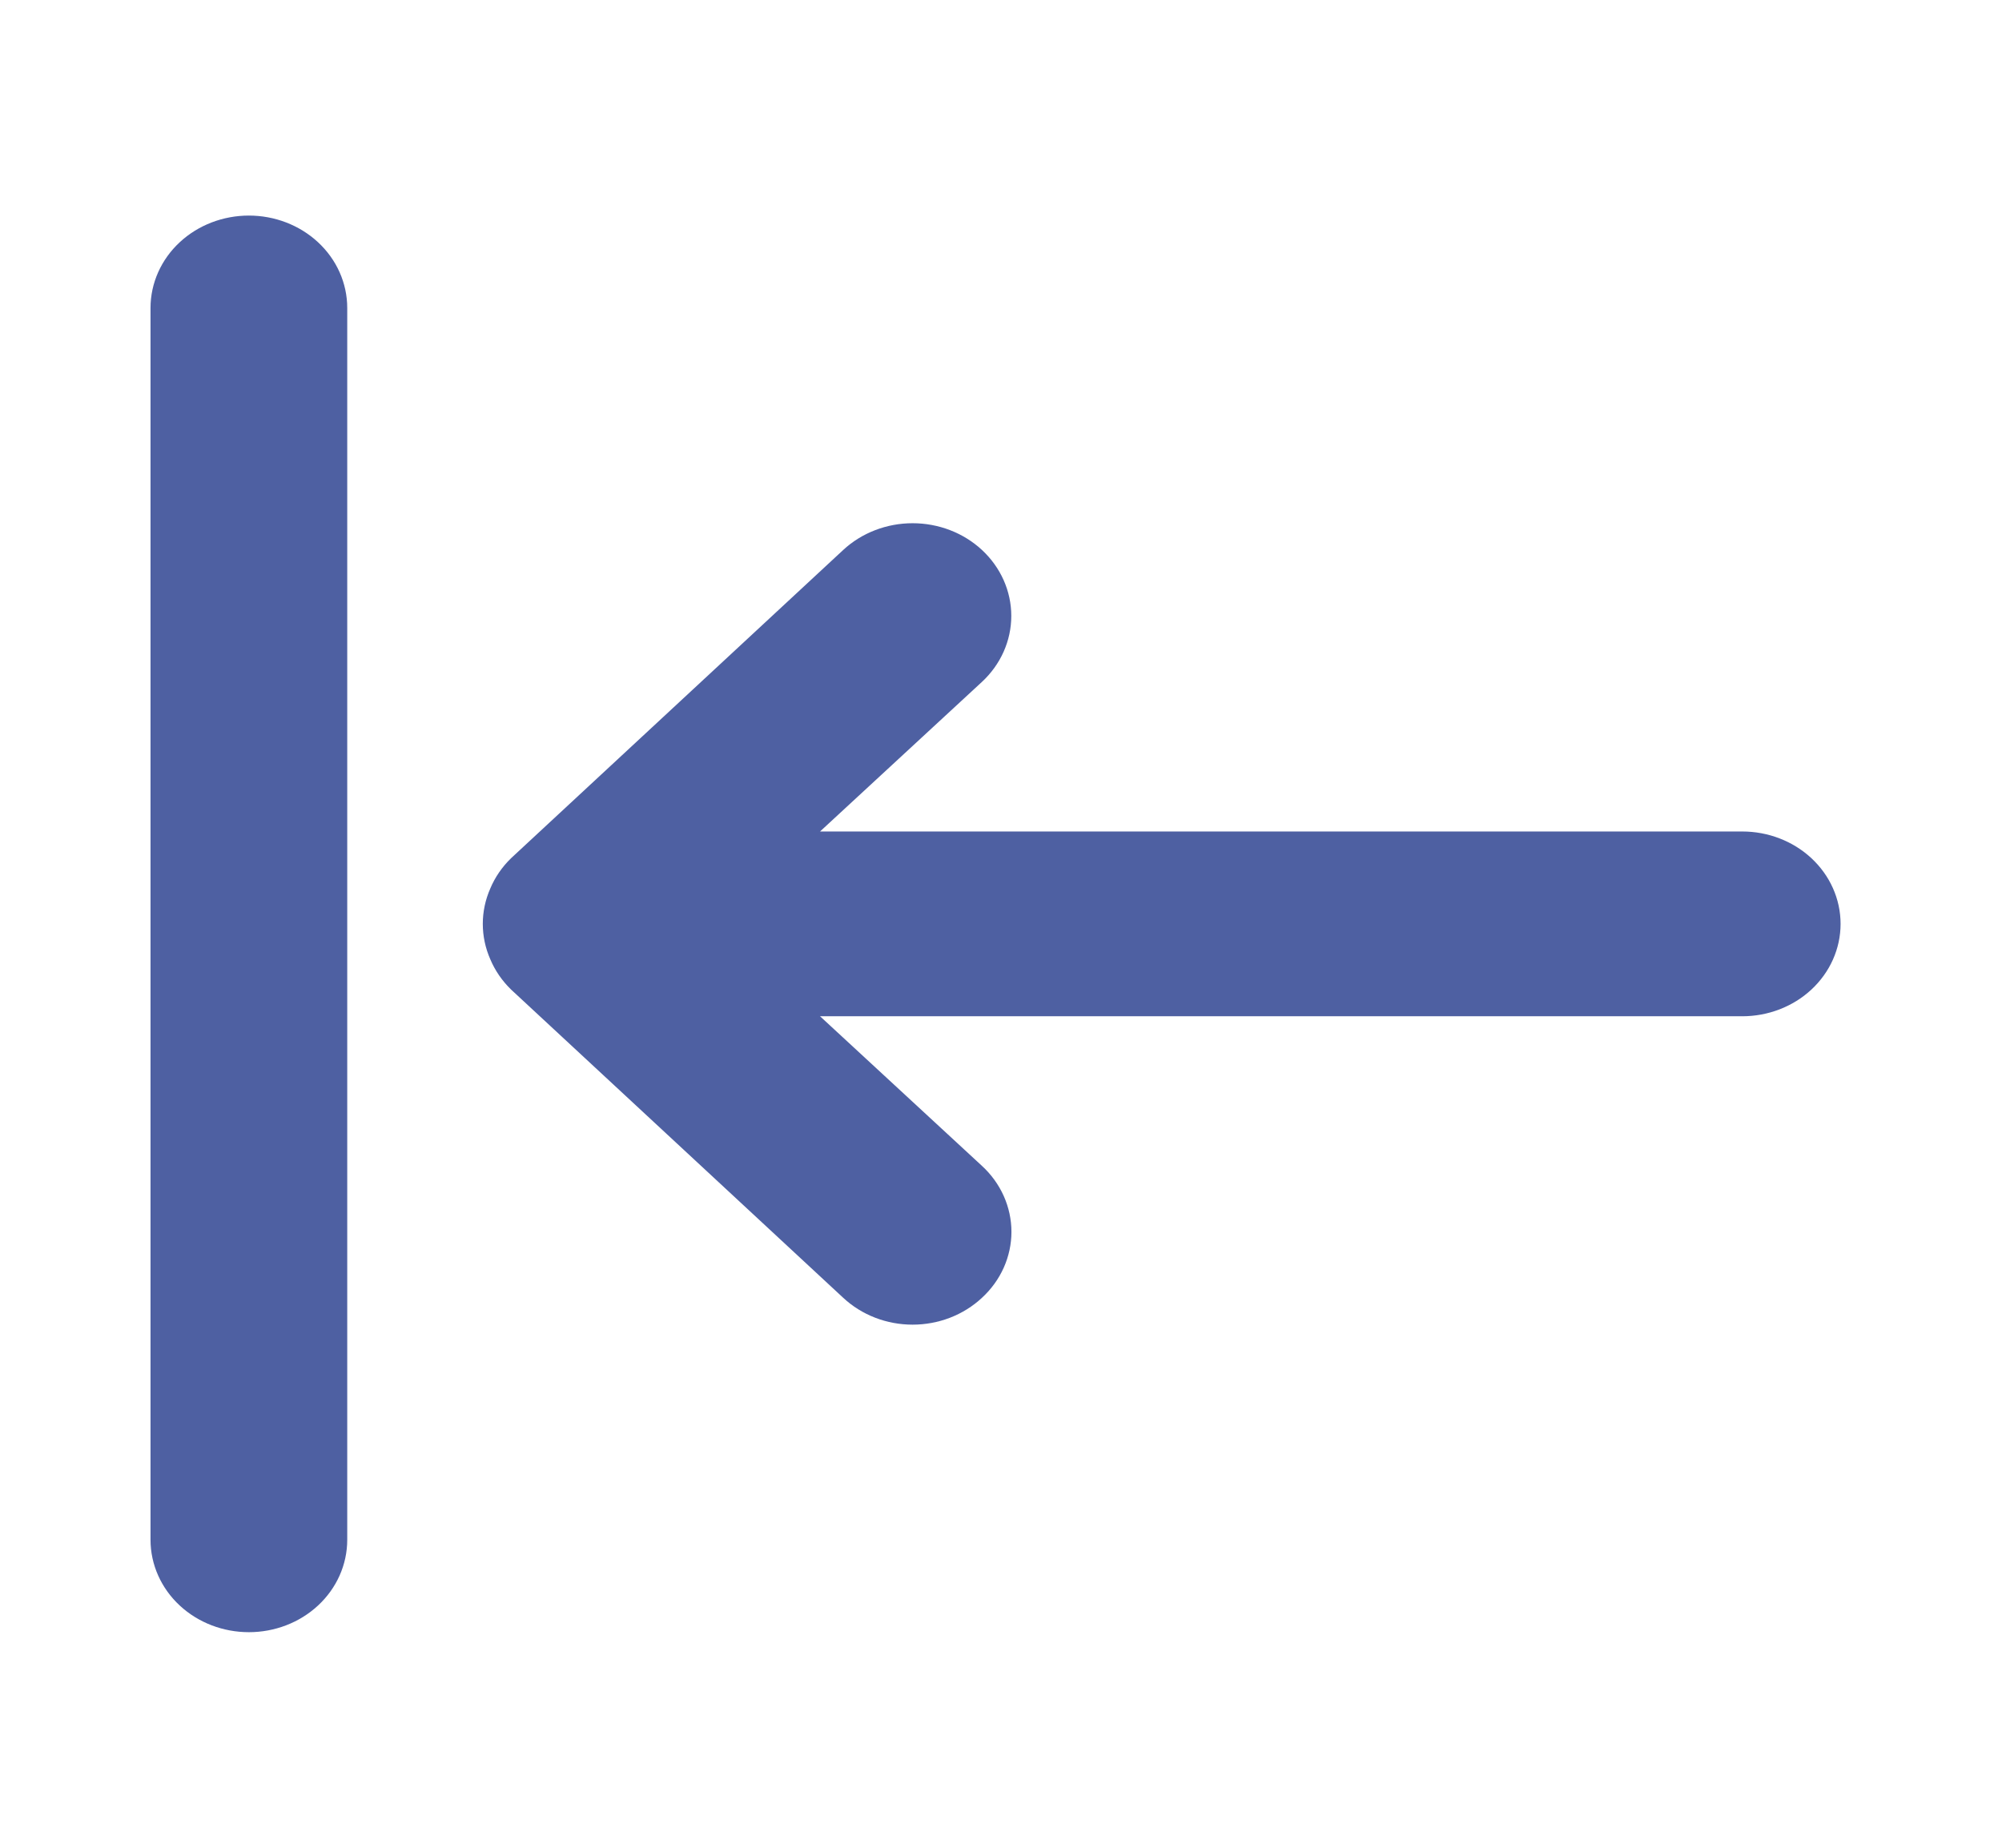
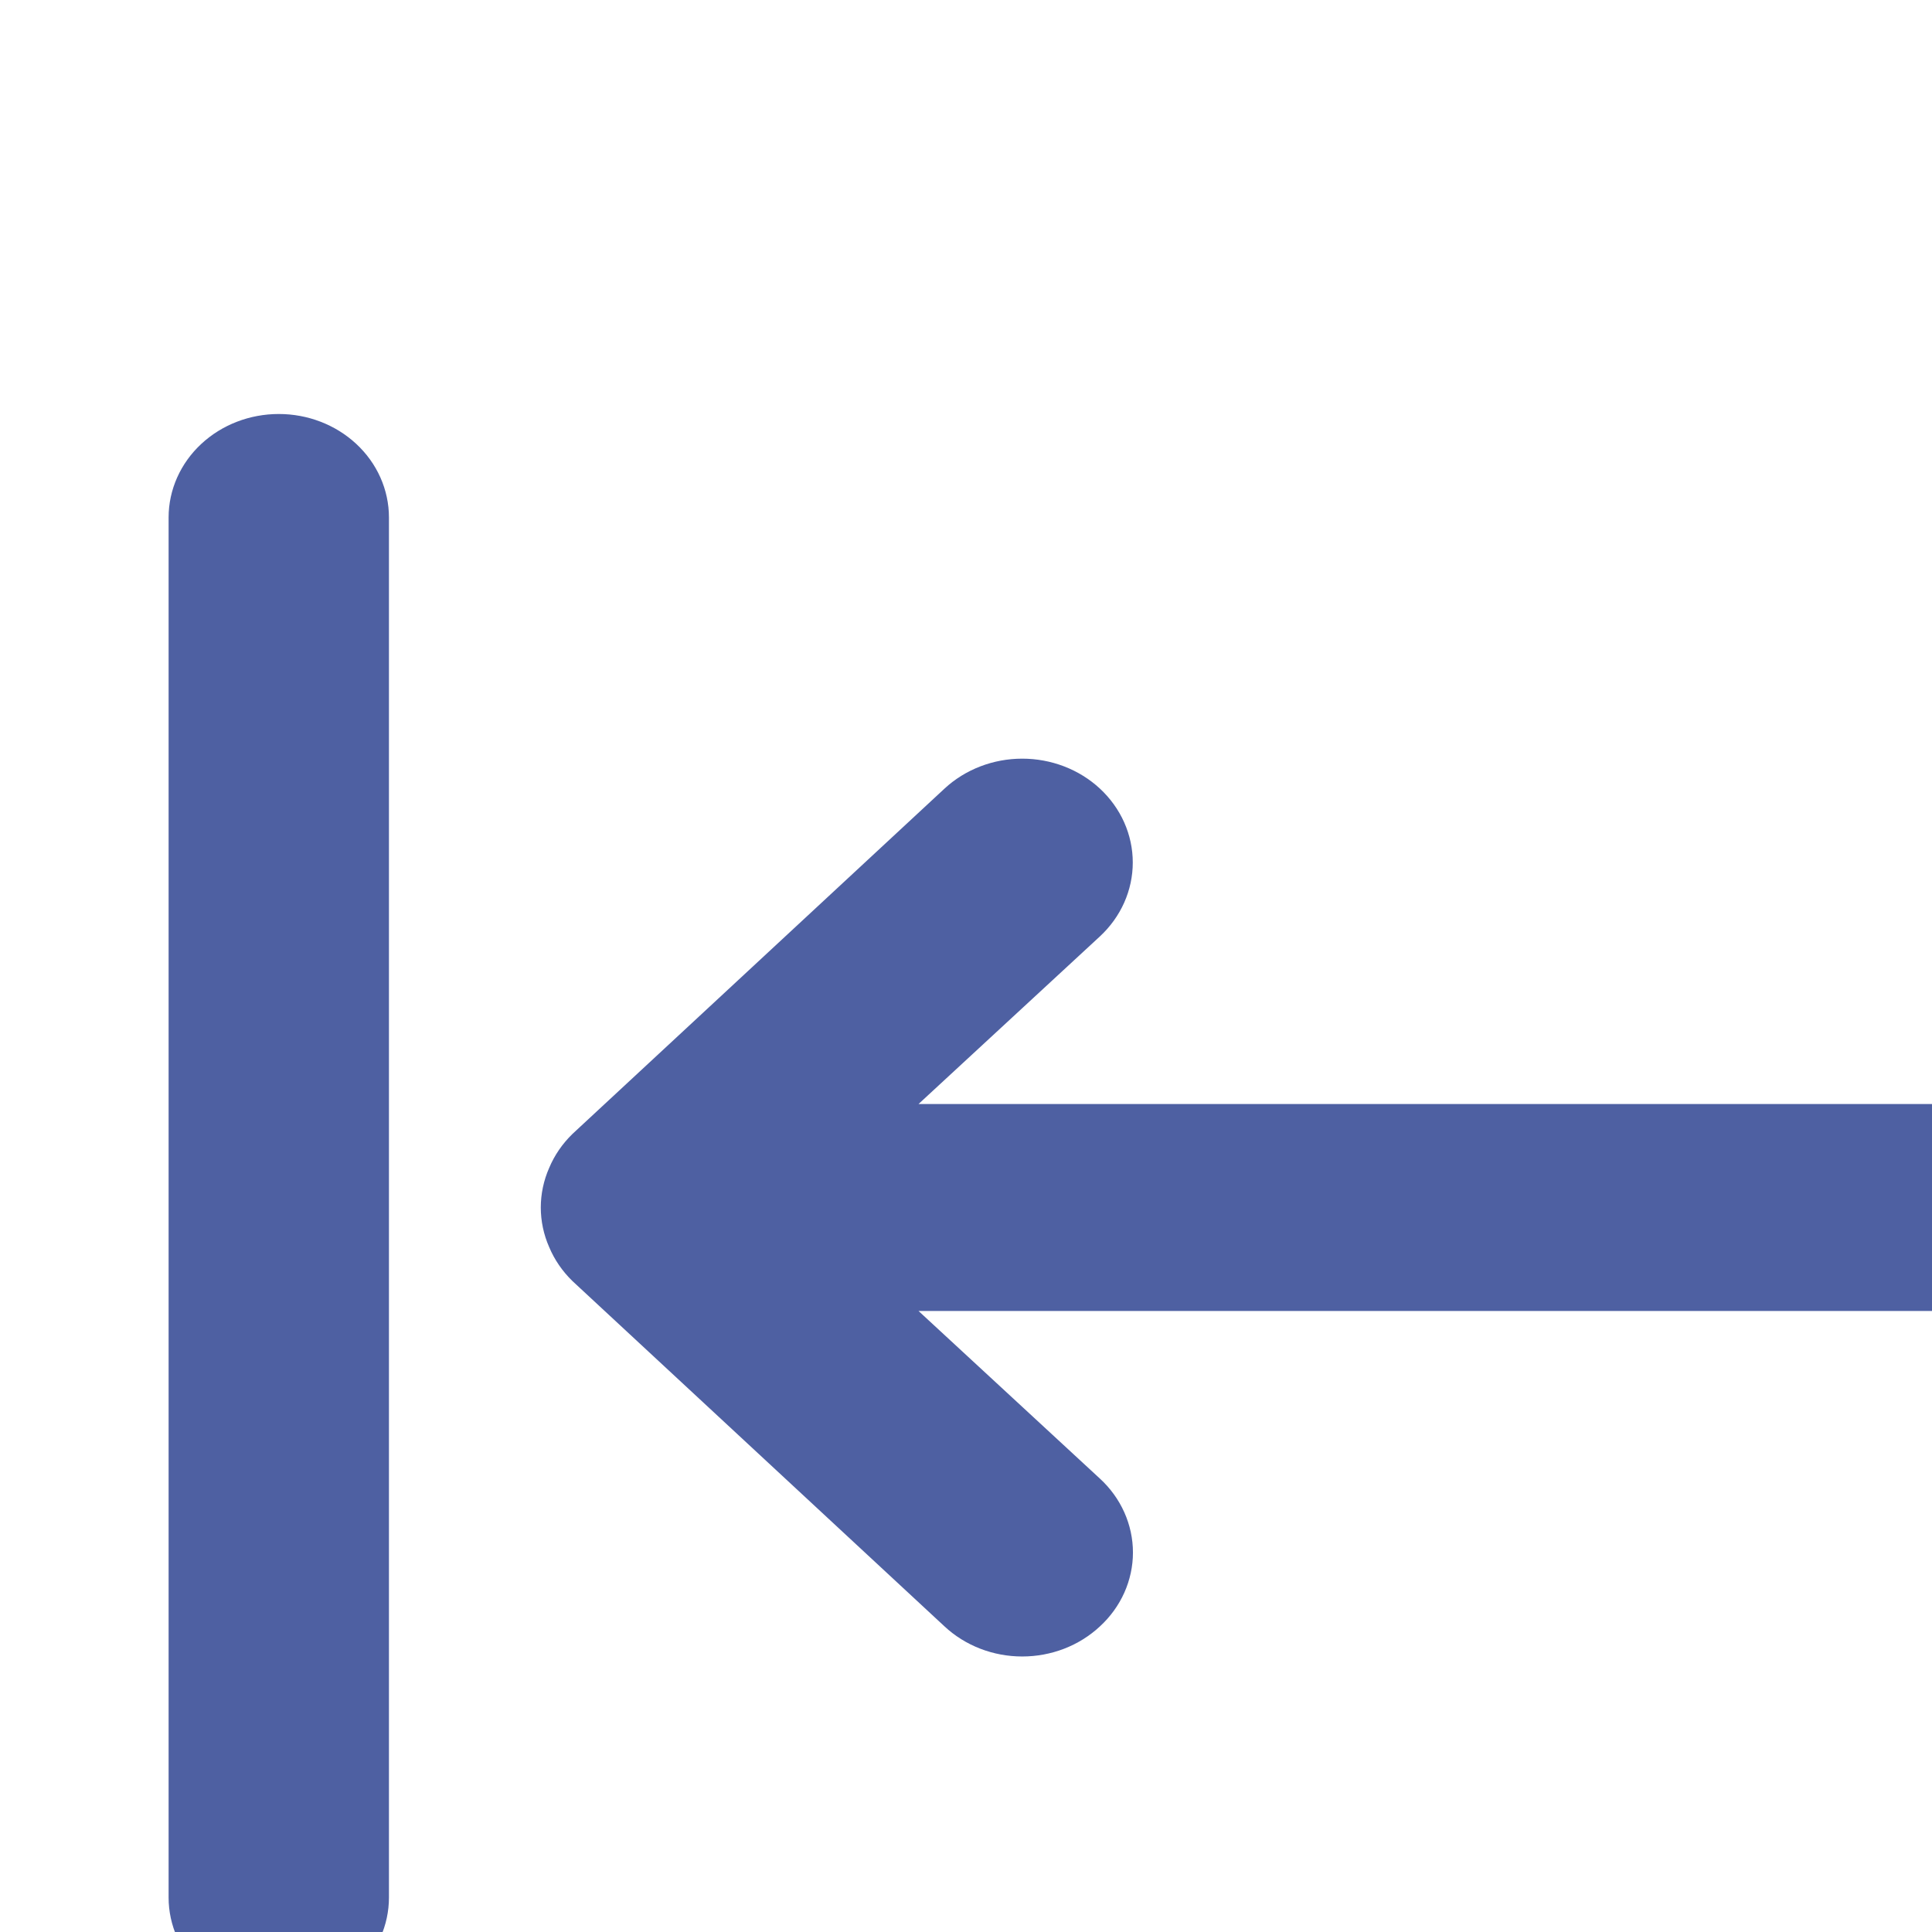
- <svg xmlns="http://www.w3.org/2000/svg" width="65" height="60" viewBox="0 0 65 60" fill="none">
+ <svg xmlns="http://www.w3.org/2000/svg" width="60" height="60" viewBox="0 0 56 46" fill="none">
  <path d="M56.566 27.5H25.347L31.542 21.775C31.793 21.542 31.992 21.265 32.128 20.961C32.264 20.656 32.334 20.33 32.334 20C32.334 19.67 32.264 19.344 32.128 19.039C31.992 18.735 31.793 18.458 31.542 18.225C31.291 17.992 30.993 17.807 30.665 17.681C30.337 17.555 29.985 17.49 29.63 17.49C29.274 17.49 28.923 17.555 28.595 17.681C28.267 17.807 27.968 17.992 27.717 18.225L16.943 28.225C16.698 28.463 16.505 28.743 16.377 29.05C16.108 29.659 16.108 30.341 16.377 30.95C16.505 31.257 16.698 31.537 16.943 31.775L27.717 41.775C27.968 42.009 28.265 42.195 28.594 42.322C28.922 42.449 29.274 42.514 29.63 42.514C29.985 42.514 30.337 42.449 30.666 42.322C30.994 42.195 31.292 42.009 31.542 41.775C31.795 41.543 31.995 41.266 32.132 40.961C32.268 40.657 32.339 40.33 32.339 40C32.339 39.67 32.268 39.343 32.132 39.039C31.995 38.734 31.795 38.457 31.542 38.225L25.347 32.5H56.566C57.28 32.5 57.965 32.237 58.47 31.768C58.975 31.299 59.259 30.663 59.259 30C59.259 29.337 58.975 28.701 58.47 28.232C57.965 27.763 57.28 27.5 56.566 27.5ZM8.081 7.5C7.366 7.5 6.681 7.763 6.176 8.232C5.671 8.701 5.387 9.337 5.387 10V50C5.387 50.663 5.671 51.299 6.176 51.768C6.681 52.237 7.366 52.5 8.081 52.5C8.795 52.5 9.48 52.237 9.985 51.768C10.491 51.299 10.774 50.663 10.774 50V10C10.774 9.337 10.491 8.701 9.985 8.232C9.48 7.763 8.795 7.5 8.081 7.5Z" fill="#4E60A2" stroke="#4E60A2" />
</svg>
